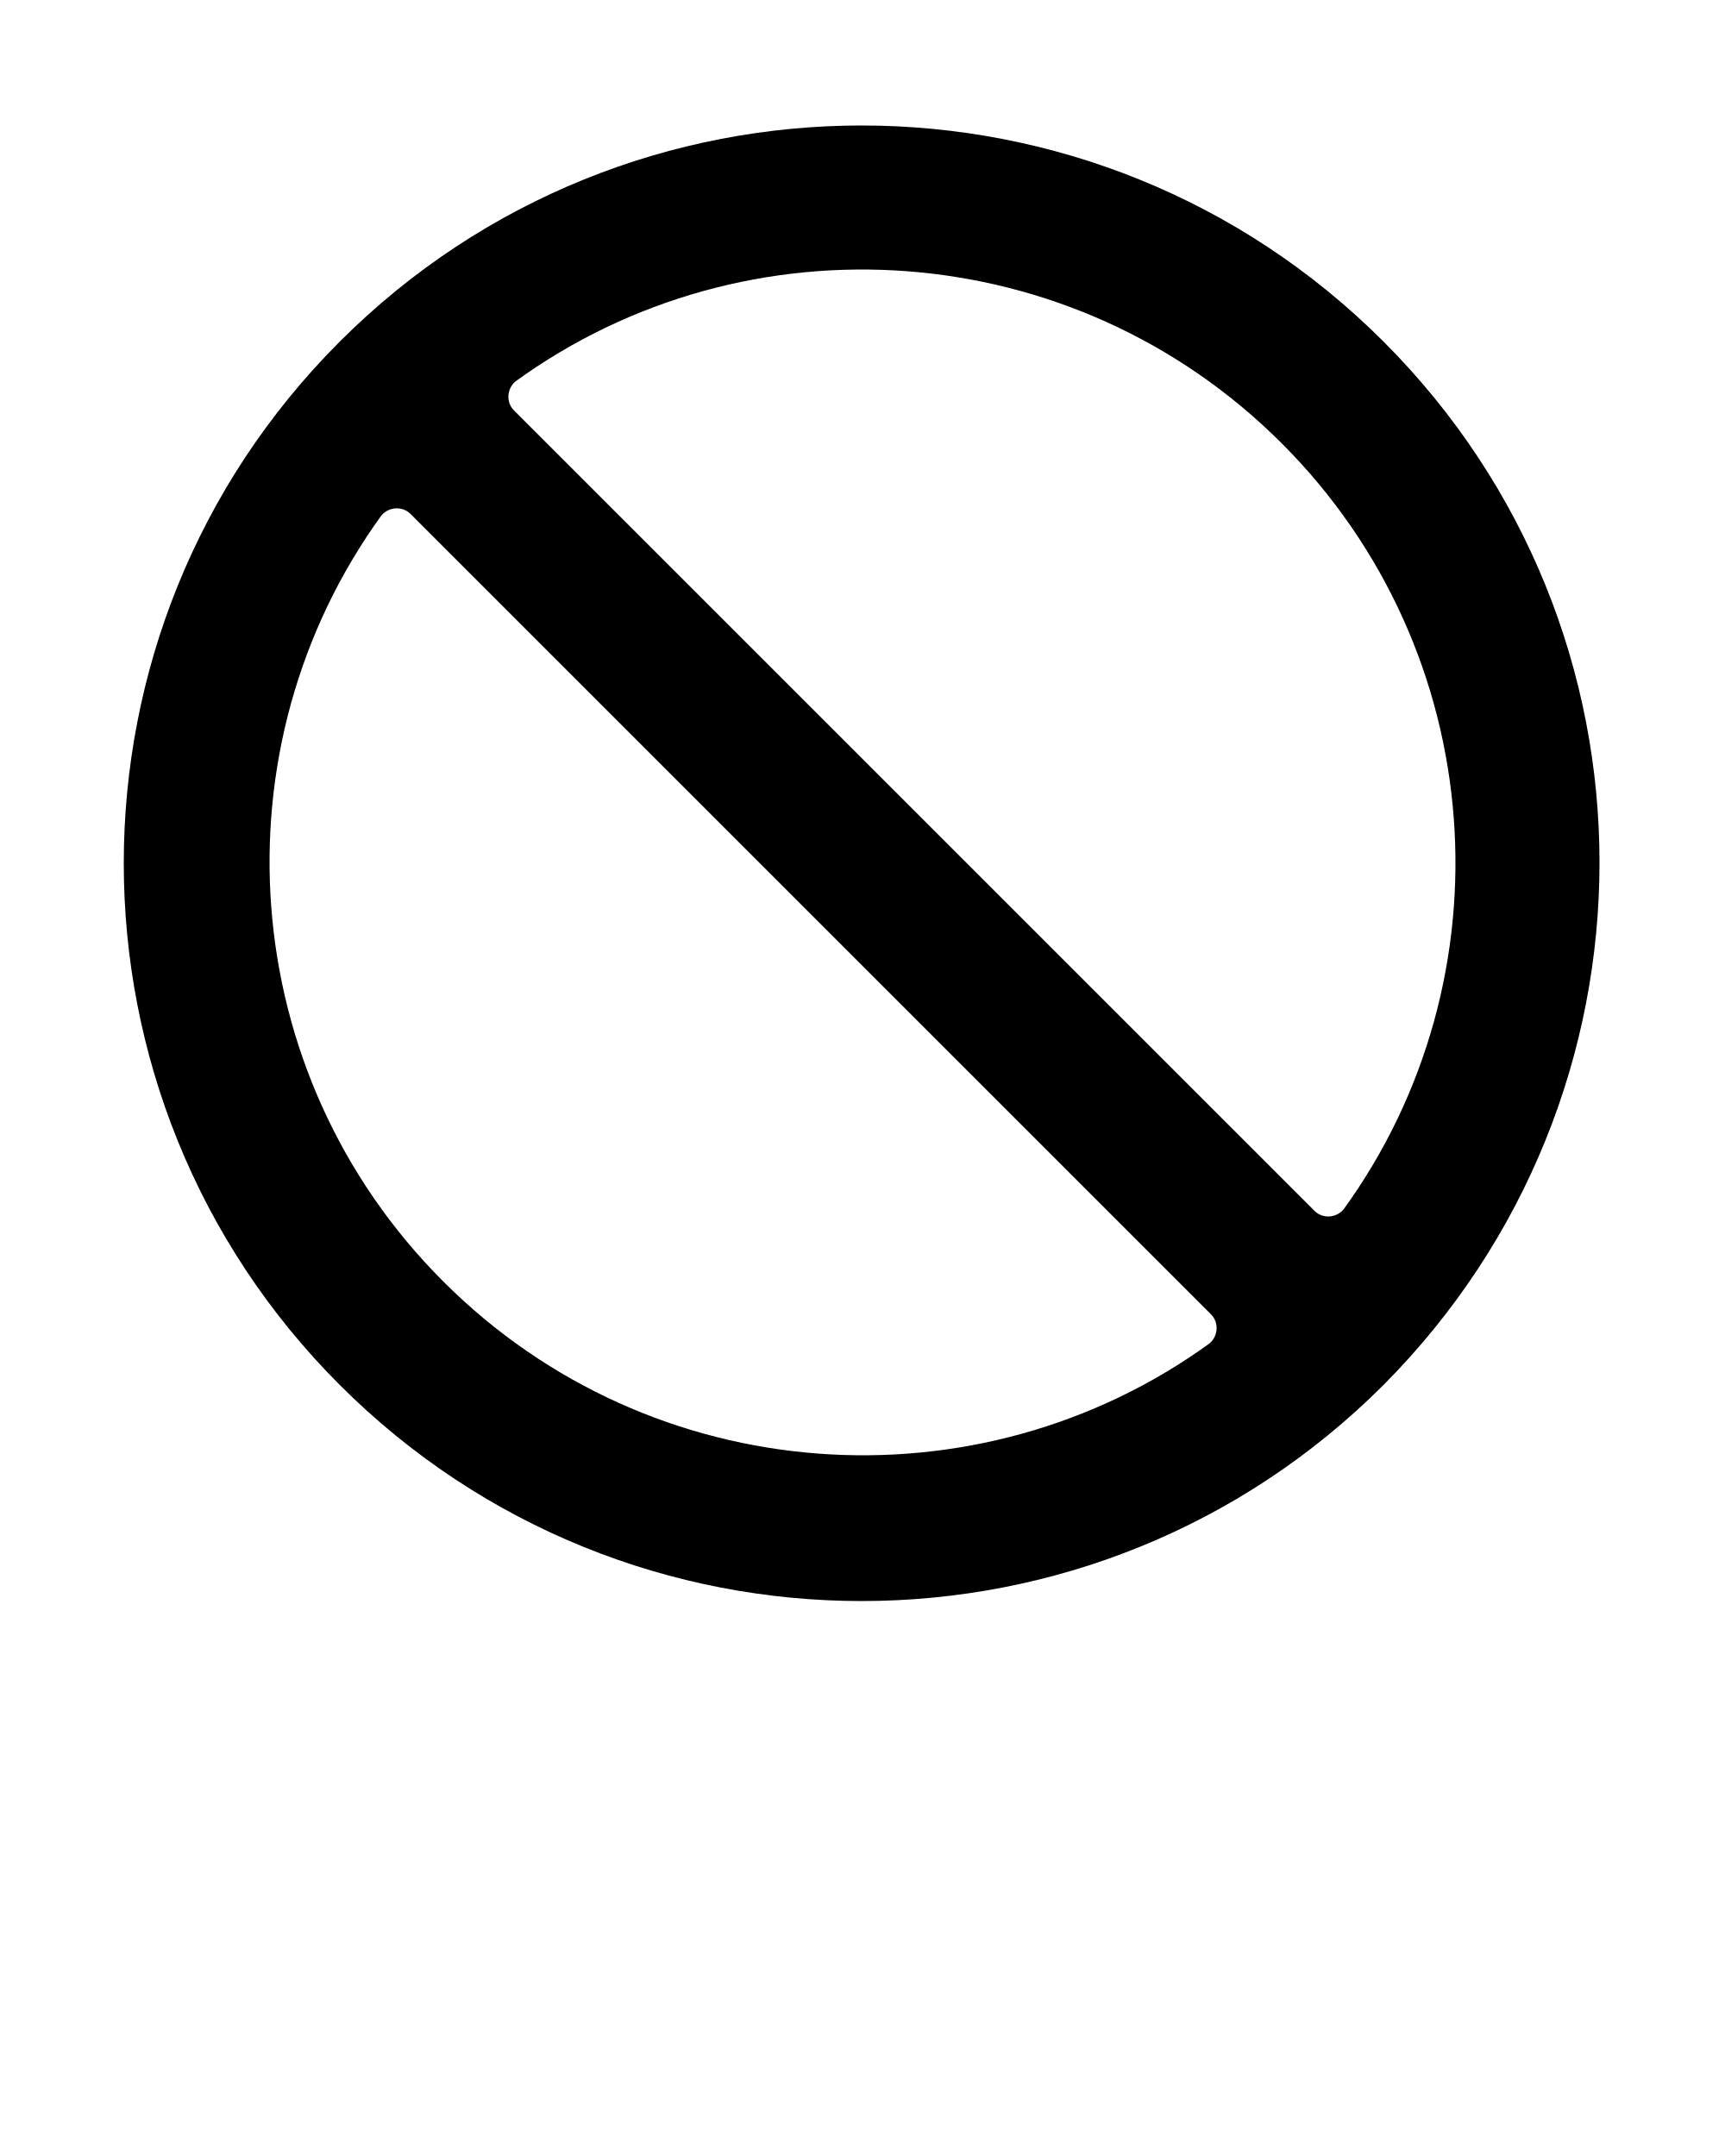
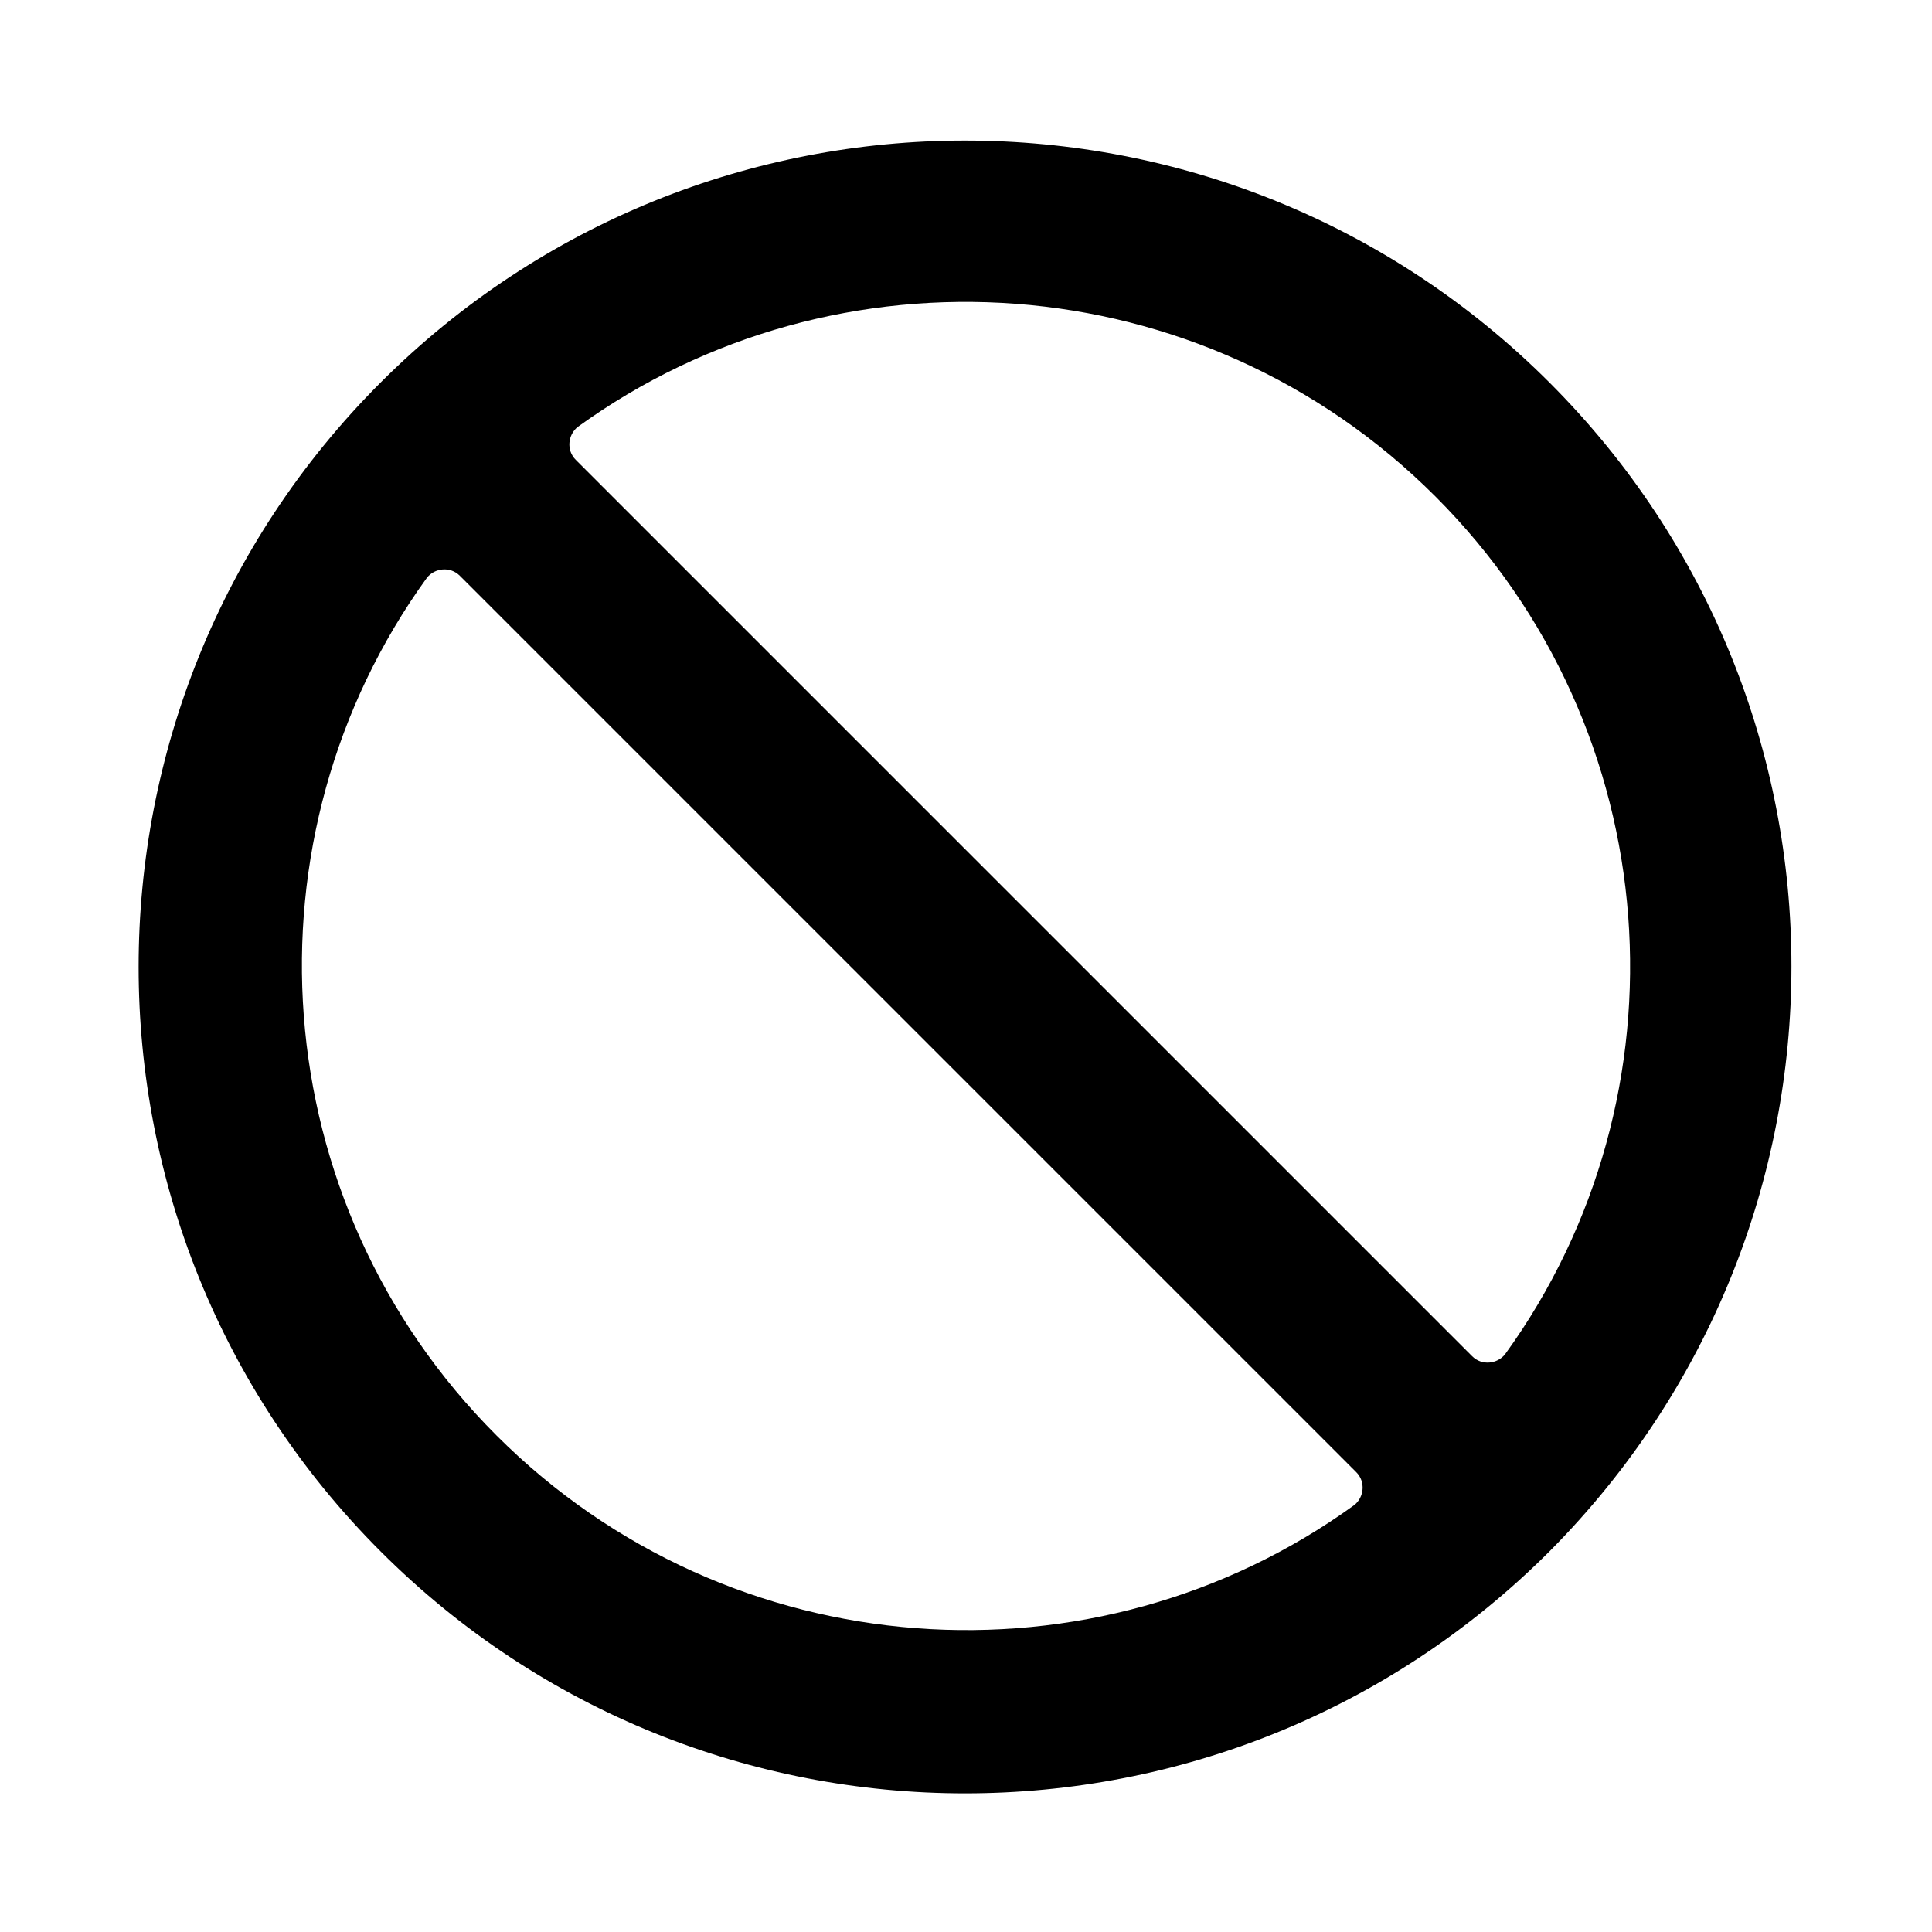
- <svg xmlns="http://www.w3.org/2000/svg" xmlnsXlink="http://www.w3.org/1999/xlink" version="1.1" x="0px" y="0px" viewBox="0 0 100 125" style="enable-backgroundNew 0 0 100 100;" xmlSpace="preserve">
+ <svg xmlns="http://www.w3.org/2000/svg" xmlnsXlink="http://www.w3.org/1999/xlink" version="1.1" x="0px" y="0px" viewBox="0 0 100 100" style="enable-backgroundNew 0 0 100 100;" xmlSpace="preserve">
  <path d="M80.2,19.8c-16.7-16.7-43.8-16.7-60.5,0c-16.7,16.7-16.7,43.8,0,60.5c16.7,16.7,43.8,16.7,60.5,0  C96.9,63.5,96.9,36.5,80.2,19.8z M25.7,74.3c-12.1-12.1-13.3-31-3.6-44.4c0.4-0.5,1.2-0.6,1.7-0.1l46.4,46.4  c0.5,0.5,0.4,1.3-0.1,1.7C56.7,87.6,37.8,86.4,25.7,74.3z M76.2,70.2L29.8,23.8c-0.5-0.5-0.4-1.3,0.1-1.7  c13.4-9.7,32.3-8.5,44.4,3.6c12.1,12.1,13.3,31,3.6,44.4C77.5,70.6,76.7,70.7,76.2,70.2z" />
</svg>
